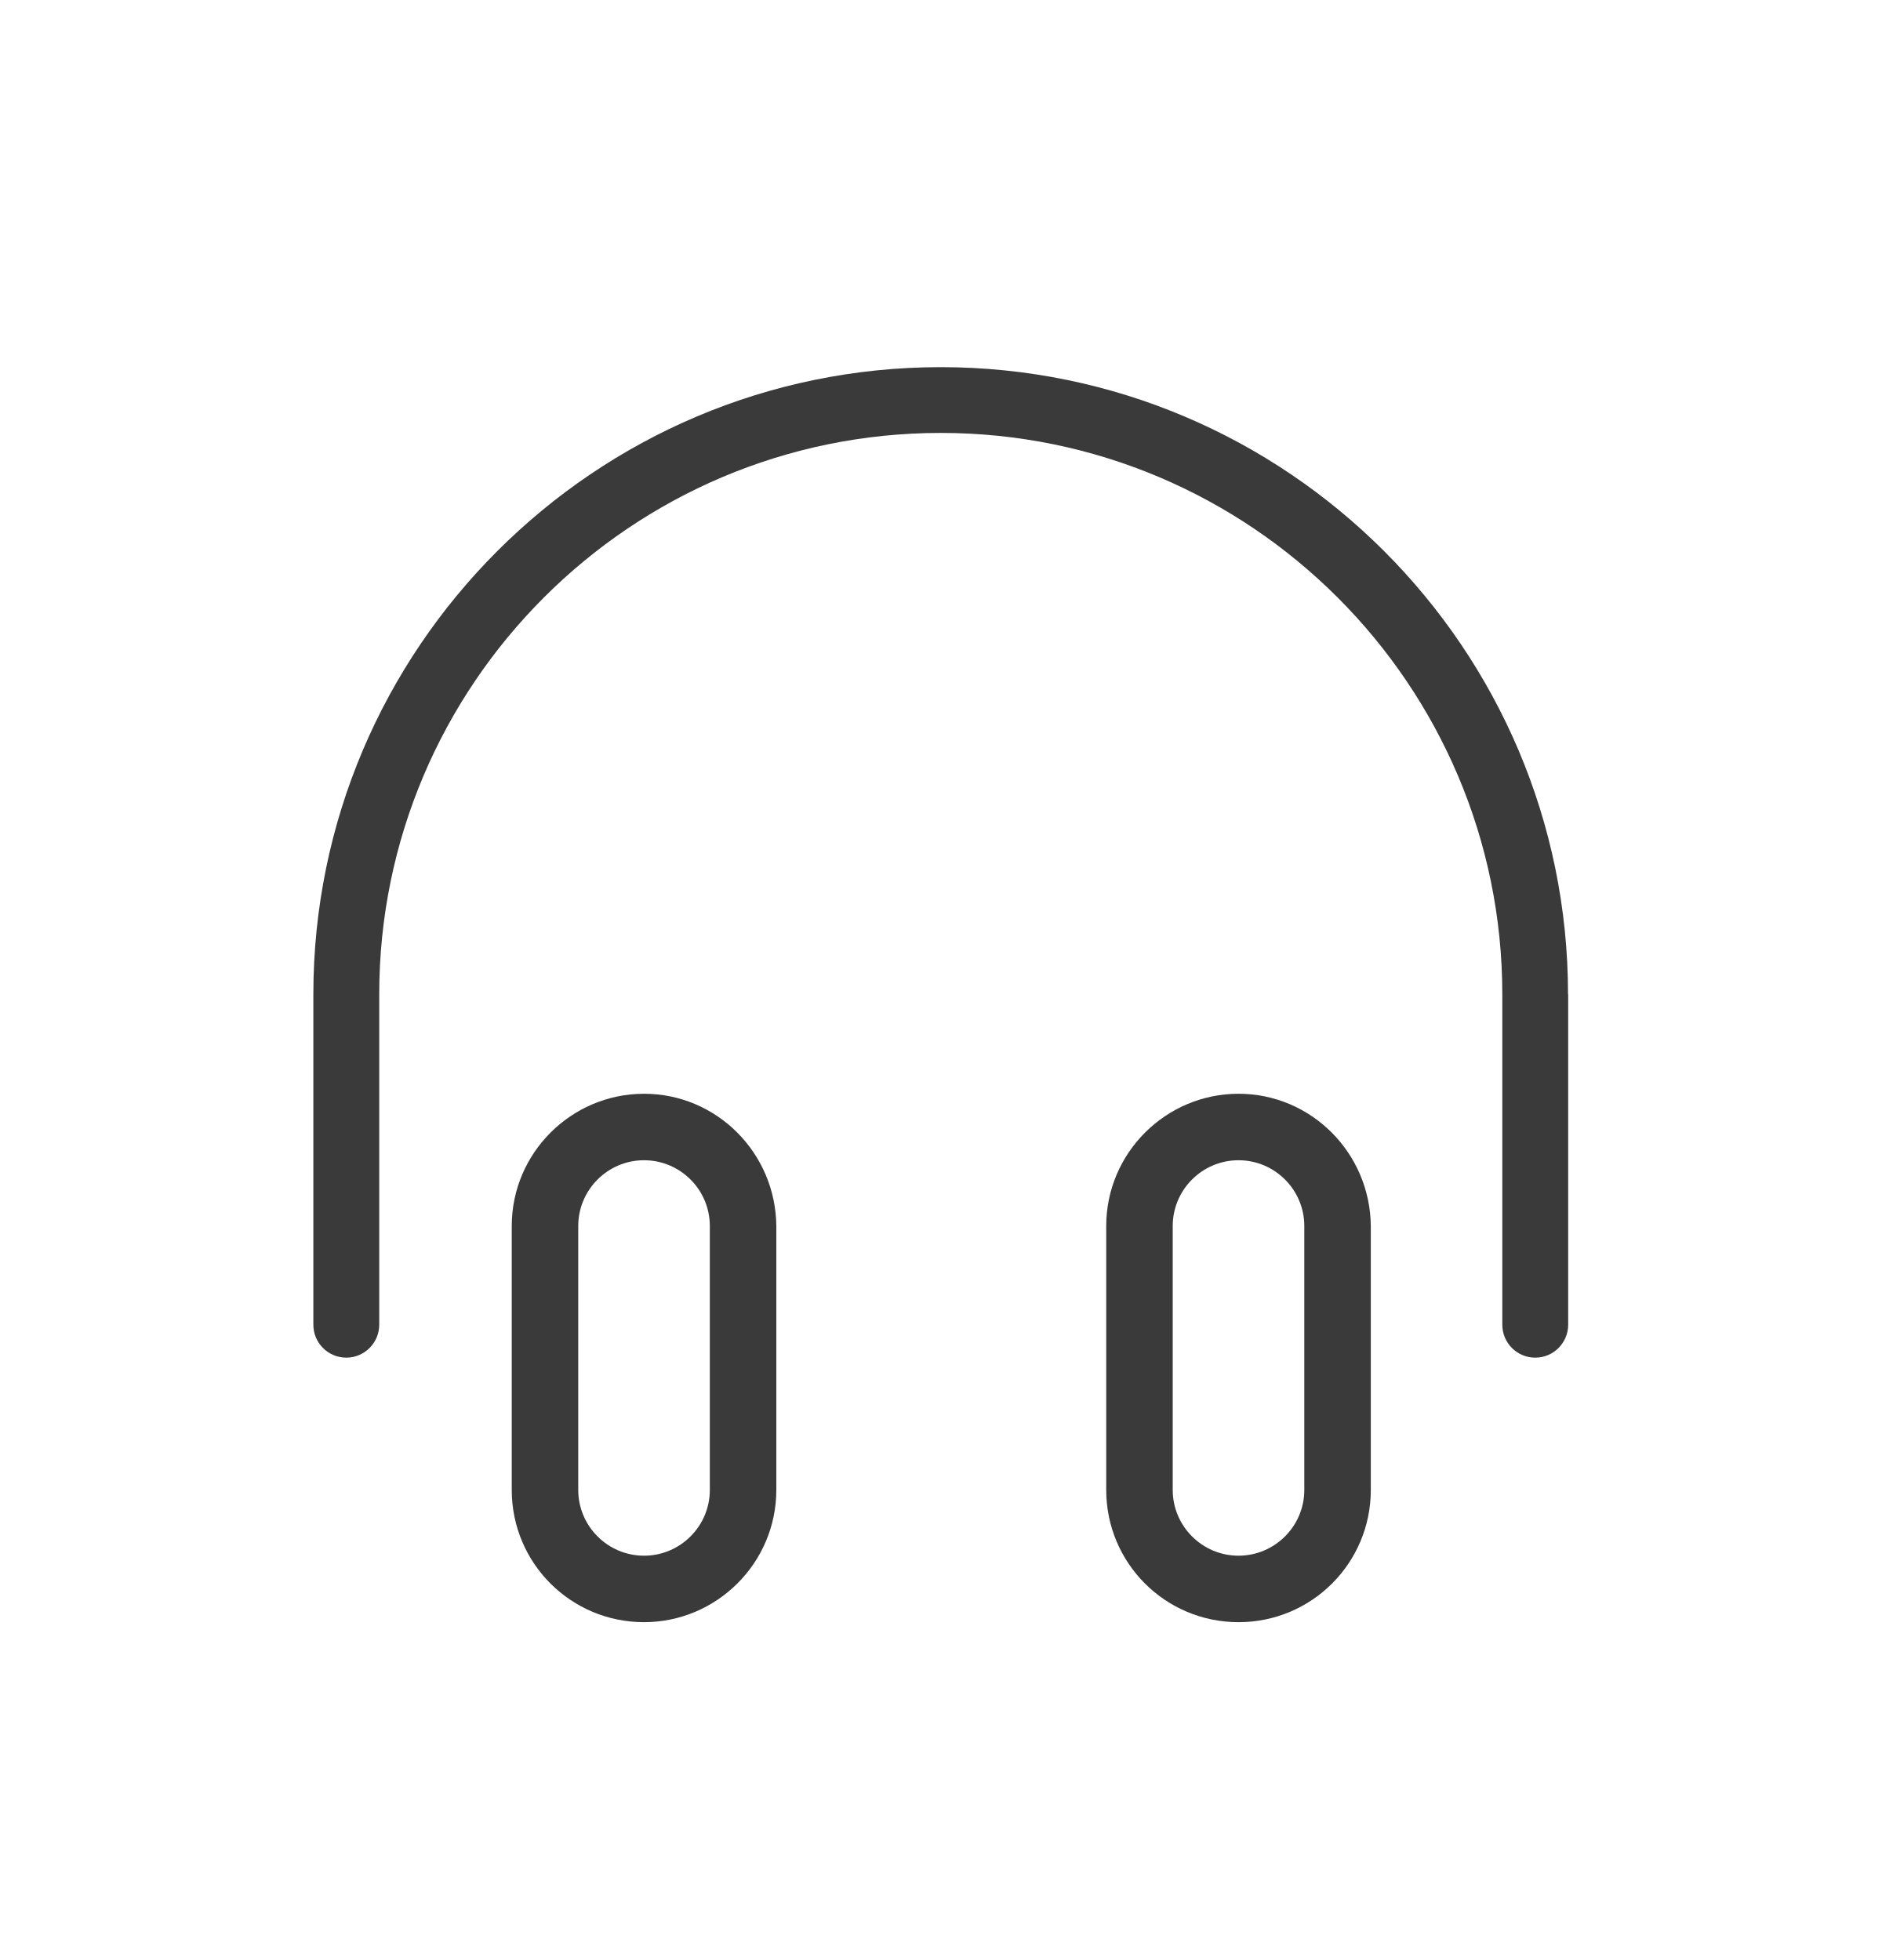
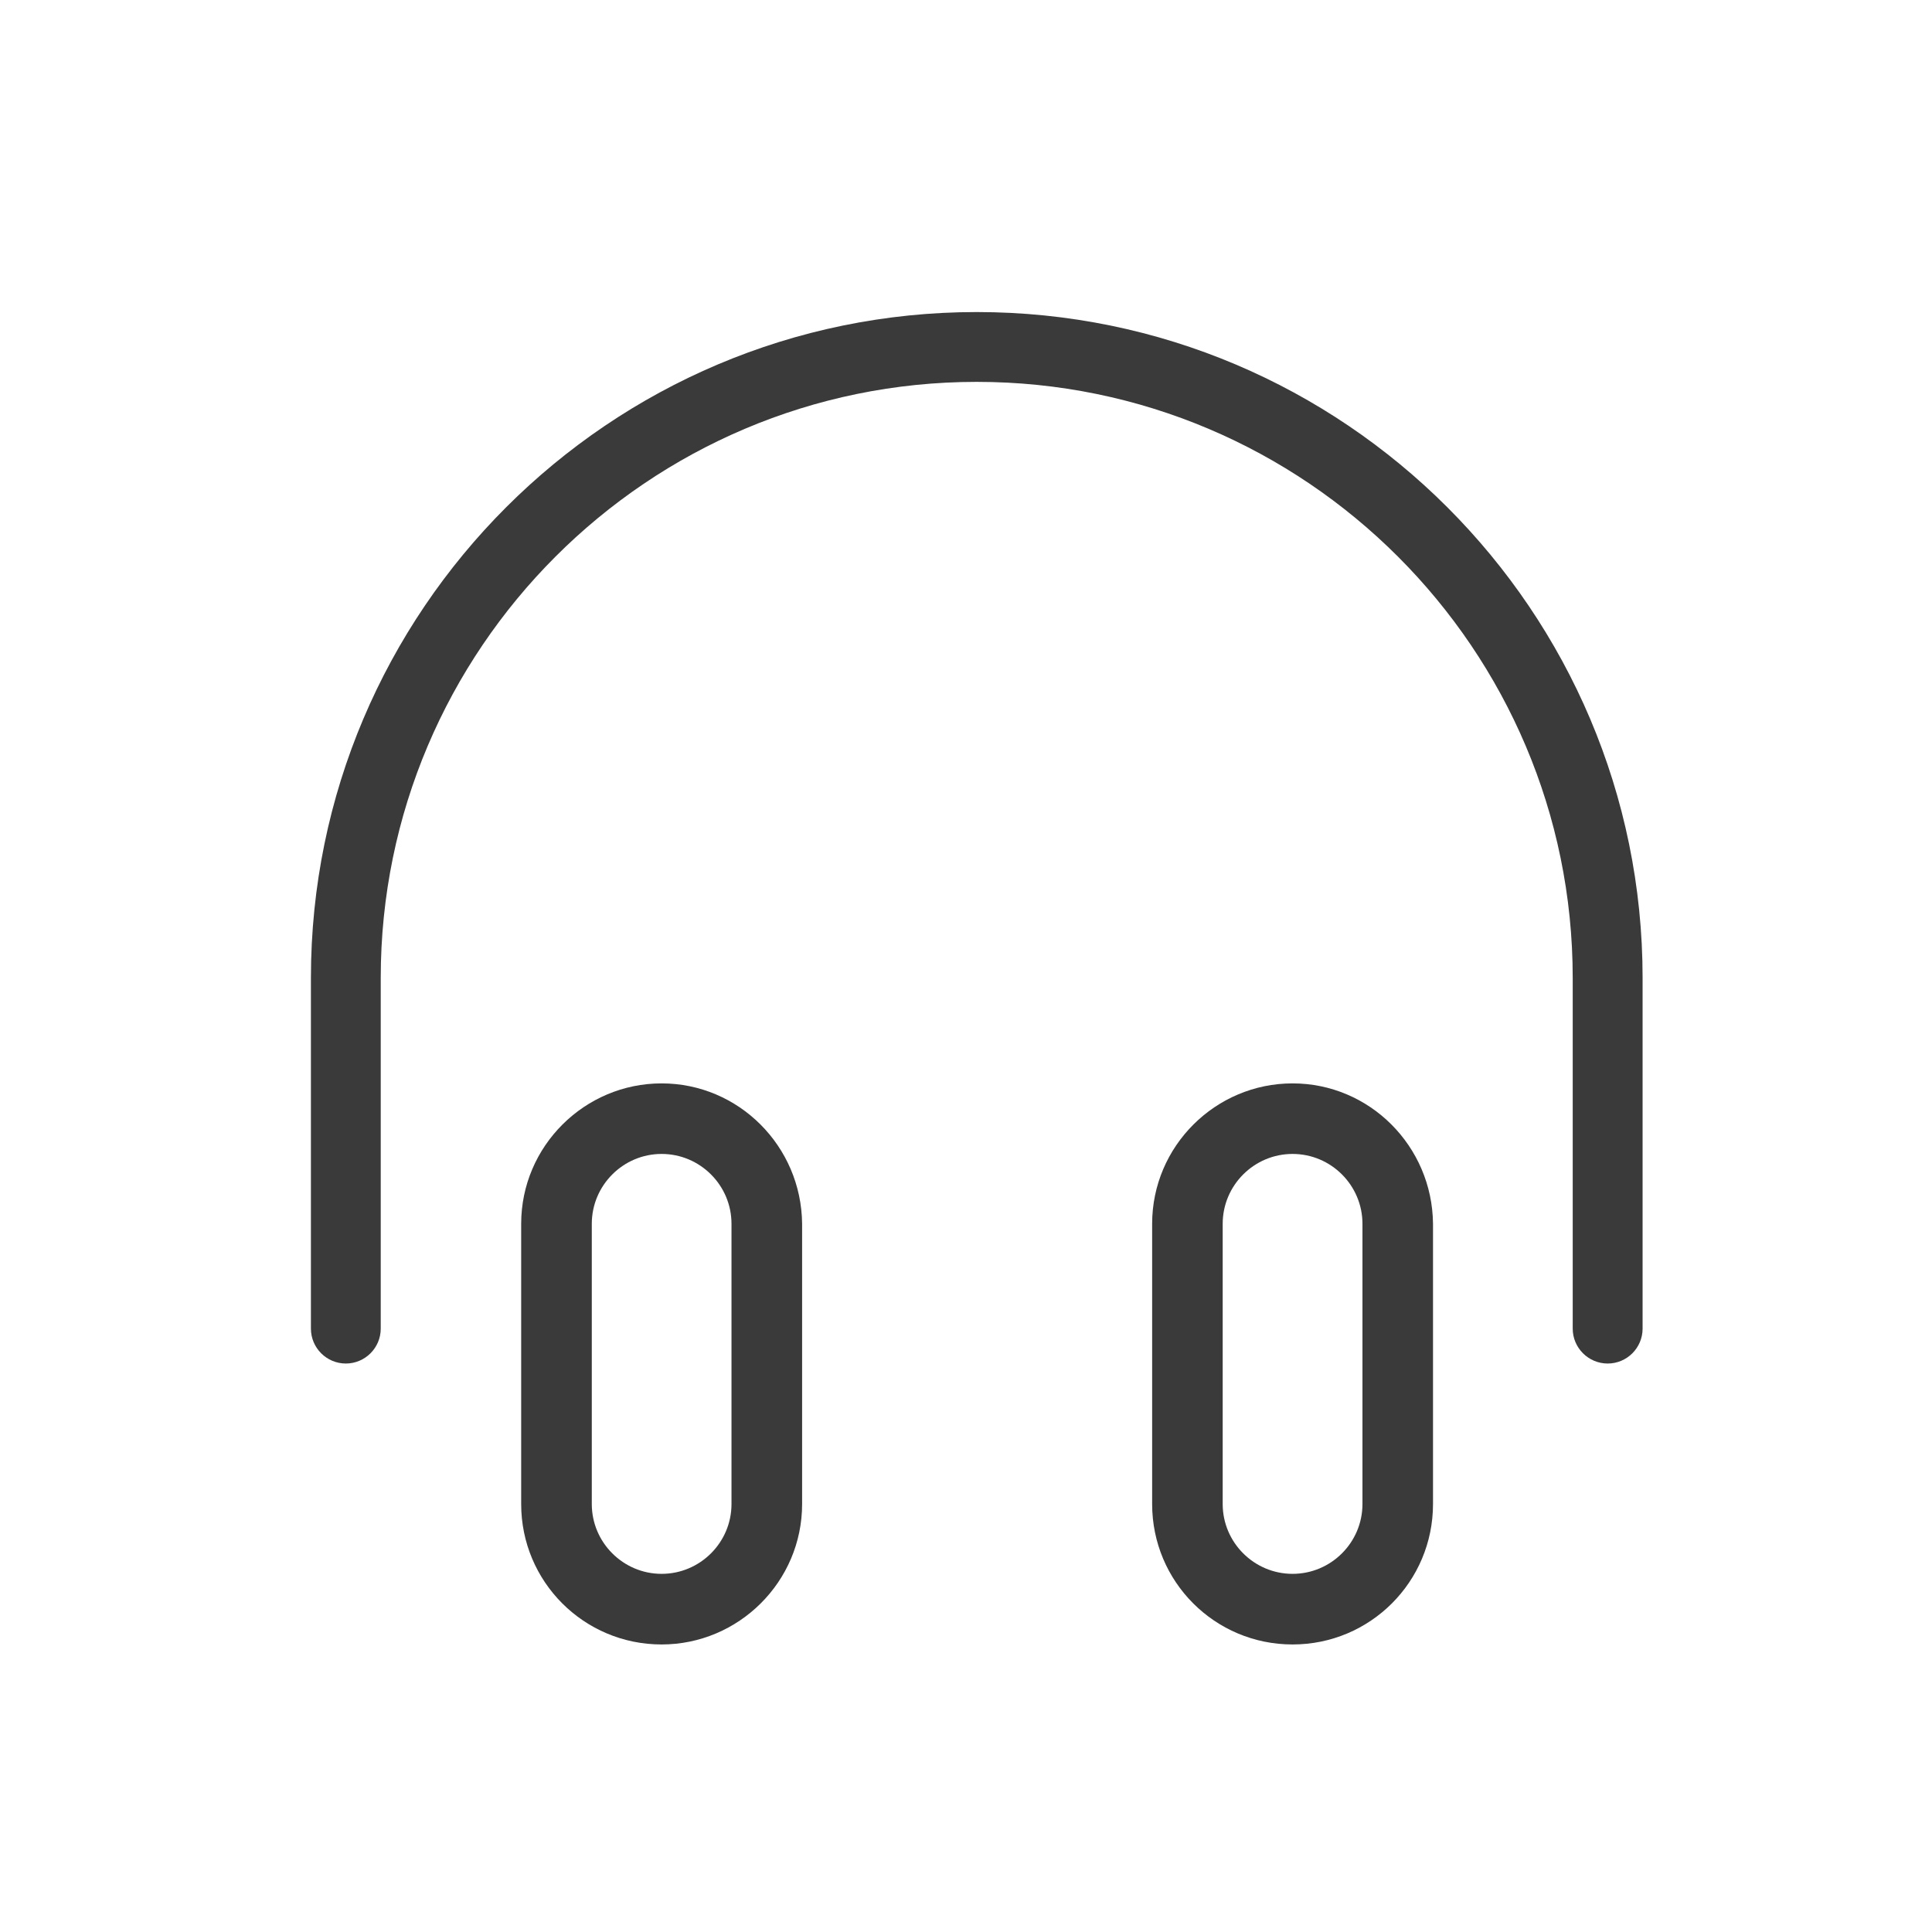
- <svg xmlns="http://www.w3.org/2000/svg" fill="none" height="25" viewBox="0 0 24 25" width="24">
-   <path d="m15.794 13.951c-.925 0-1.687.754-1.687 1.687v3.366c0 .934.754 1.687 1.687 1.687.934 0 1.687-.754 1.687-1.687v-3.366c-.009-.934-.762-1.687-1.687-1.687zm.839 5.053c0 .463-.377.839-.839.839-.463 0-.839-.377-.839-.839v-3.366c0-.463.377-.839.839-.839.463 0 .839.377.839.839zm-8.42-5.053c-.925 0-1.687.754-1.687 1.687v3.366c0 .934.754 1.687 1.687 1.687.925 0 1.687-.754 1.687-1.687v-3.366c-.009-.934-.762-1.687-1.687-1.687zm.839 5.053c0 .463-.377.839-.839.839-.463 0-.839-.377-.839-.839v-3.366c0-.463.377-.839.839-.839.463 0 .839.377.839.839zm10.946-6.321v4.214c0 .231-.188.42-.42.42s-.42-.188-.42-.42v-4.214c0-3.949-3.212-7.161-7.161-7.161-3.949 0-7.161 3.212-7.161 7.161v4.214c0 .231-.188.42-.42.42s-.42-.188-.42-.42v-4.214c0-4.411 3.589-8 8-8 4.411 0 8 3.589 8 8z" fill="#3a3a3a" />
+ <svg xmlns="http://www.w3.org/2000/svg" width="29" height="29" viewBox="0 0 29 29" fill="none">
+   <path d="M19.402 16.262C18.246 16.262 17.294 17.204 17.294 18.37V22.576C17.294 23.742 18.235 24.684 19.402 24.684C20.568 24.684 21.51 23.742 21.51 22.576V18.37C21.499 17.204 20.558 16.262 19.402 16.262ZM20.451 22.576C20.451 23.153 19.98 23.624 19.402 23.624C18.824 23.624 18.353 23.153 18.353 22.576V18.37C18.353 17.792 18.824 17.321 19.402 17.321C19.98 17.321 20.451 17.792 20.451 18.37V22.576ZM9.931 16.262C8.776 16.262 7.823 17.204 7.823 18.37V22.576C7.823 23.742 8.765 24.684 9.931 24.684C11.087 24.684 12.04 23.742 12.04 22.576V18.37C12.029 17.204 11.087 16.262 9.931 16.262ZM10.98 22.576C10.98 23.153 10.509 23.624 9.931 23.624C9.354 23.624 8.883 23.153 8.883 22.576V18.37C8.883 17.792 9.354 17.321 9.931 17.321C10.509 17.321 10.98 17.792 10.98 18.37V22.576ZM24.656 14.678V19.943C24.656 20.232 24.421 20.467 24.132 20.467C23.843 20.467 23.607 20.232 23.607 19.943V14.678C23.607 9.745 19.594 5.732 14.661 5.732C9.728 5.732 5.715 9.745 5.715 14.678V19.943C5.715 20.232 5.48 20.467 5.191 20.467C4.902 20.467 4.667 20.232 4.667 19.943V14.678C4.667 9.167 9.15 4.684 14.661 4.684C20.172 4.684 24.656 9.167 24.656 14.678Z" fill="#3A3A3A" />
</svg>
